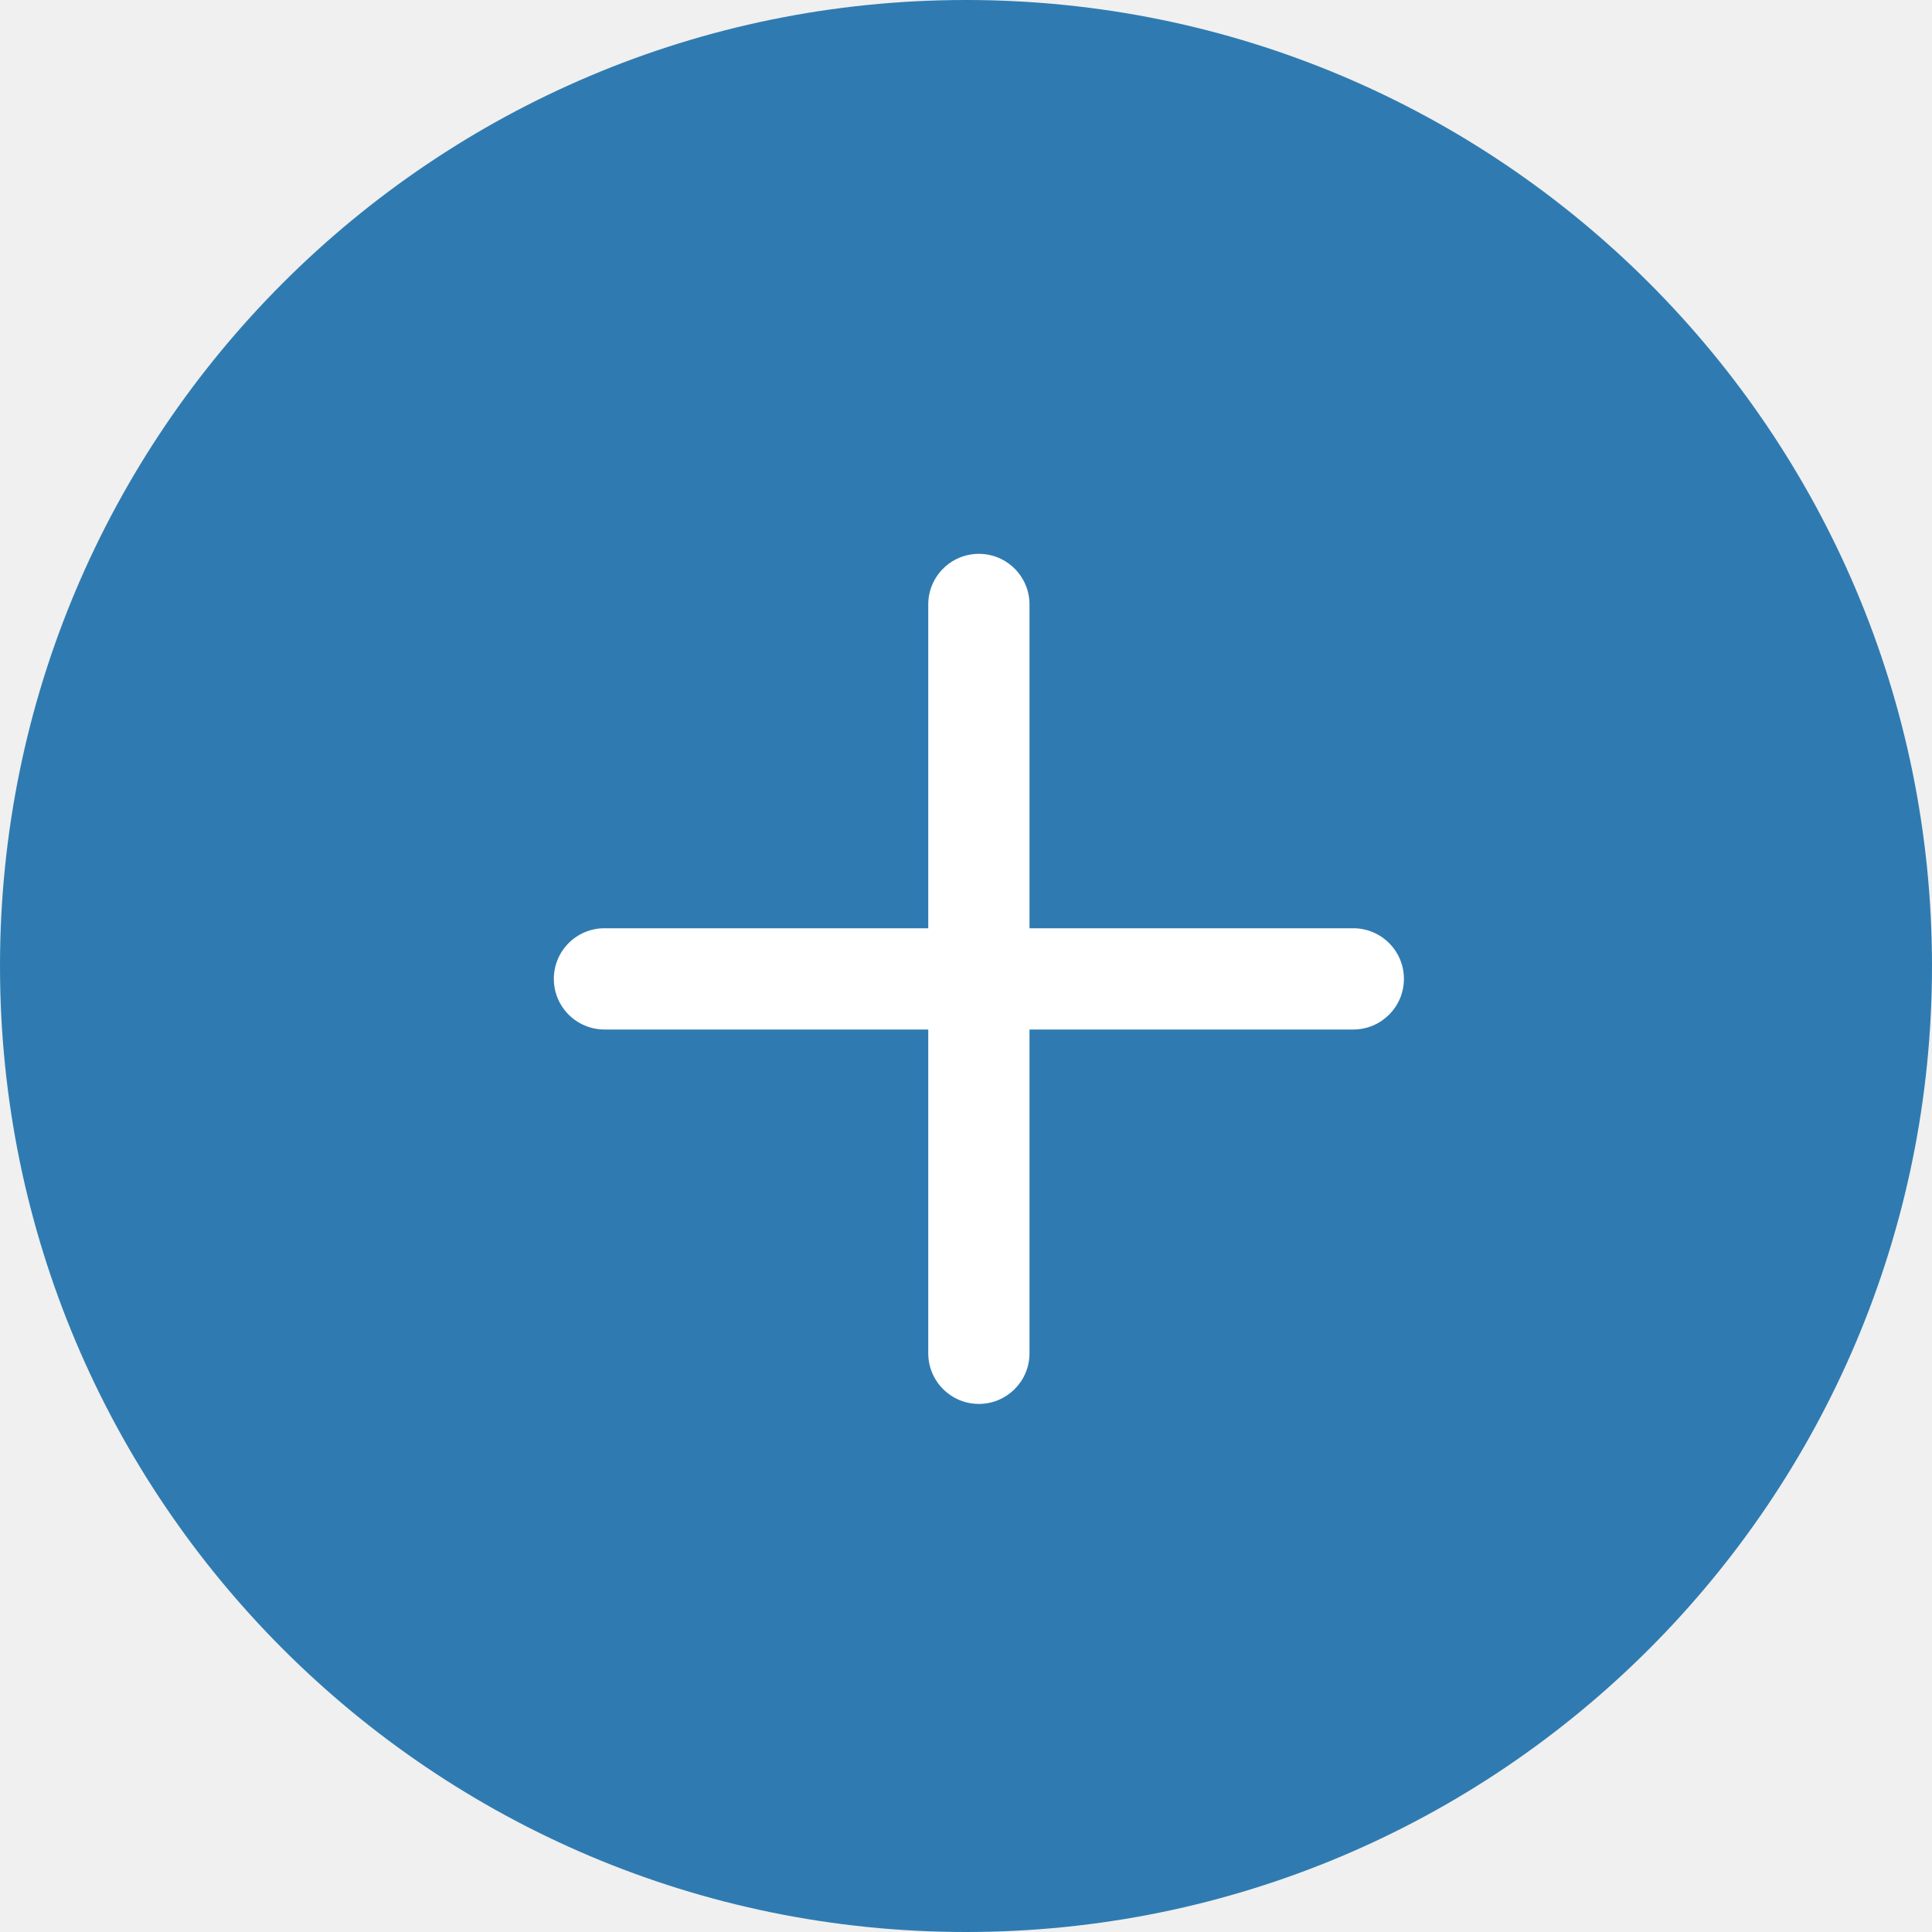
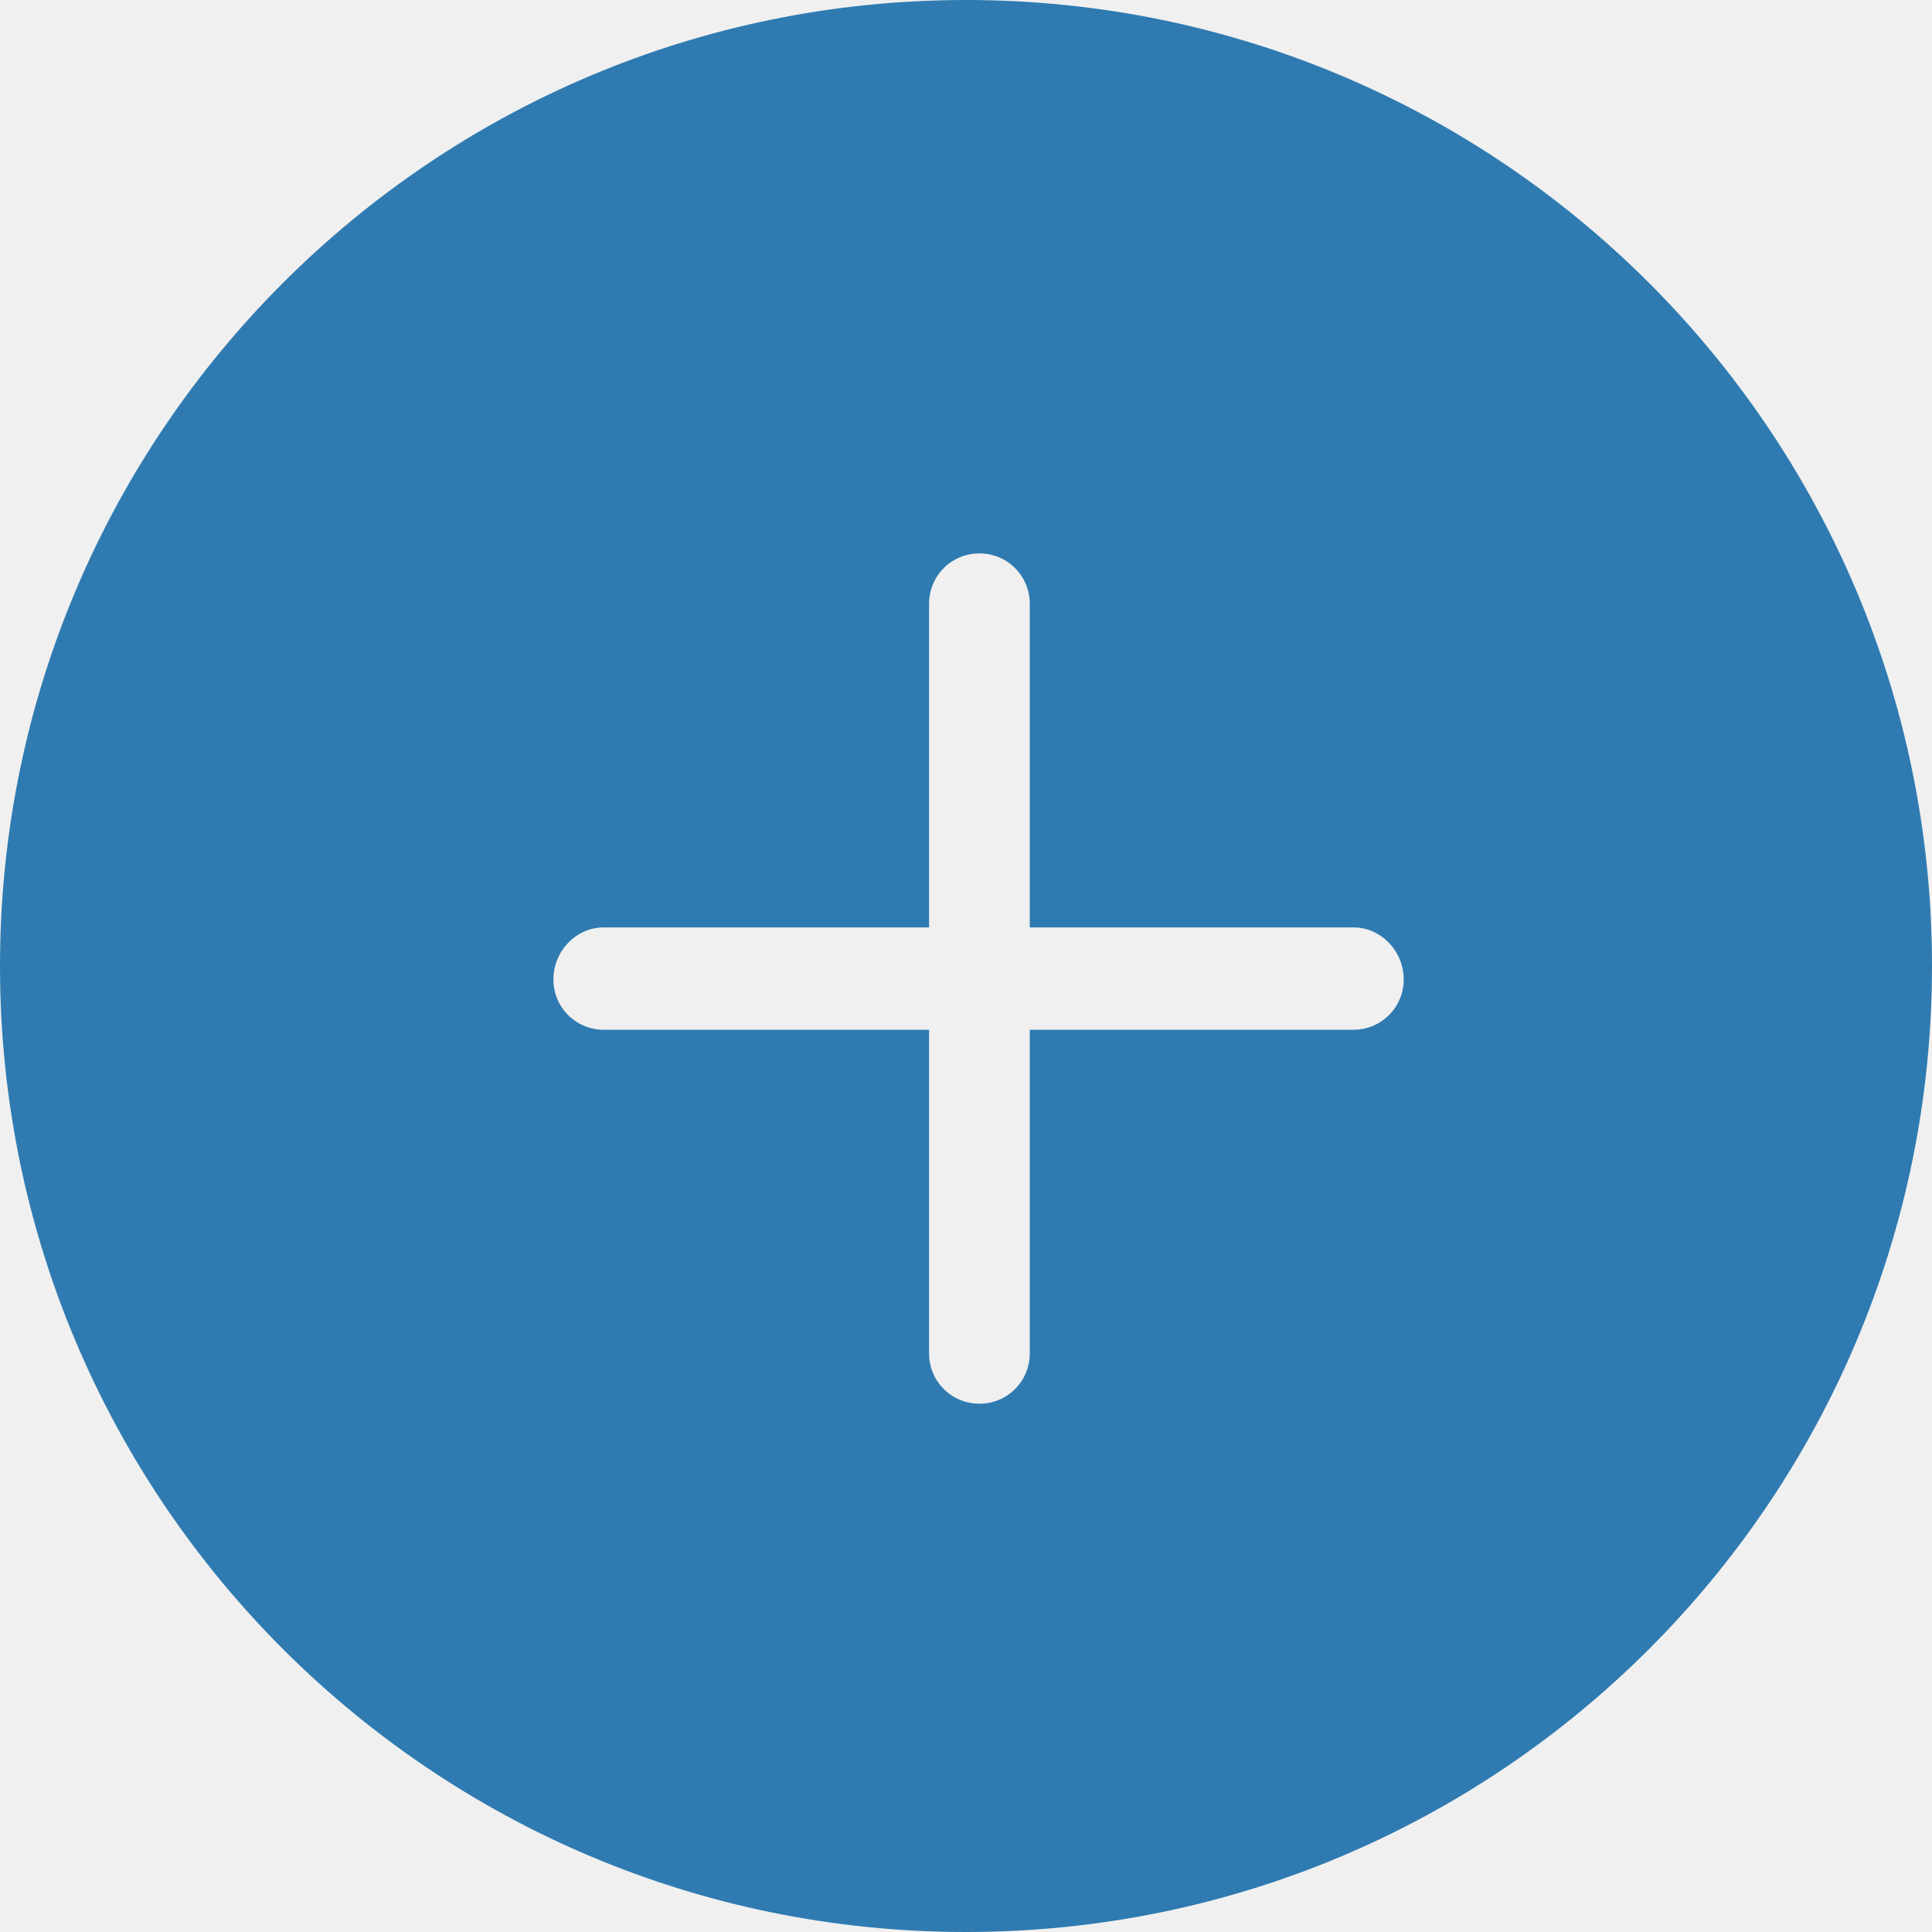
- <svg xmlns="http://www.w3.org/2000/svg" viewBox="4.5 4.5 15 15" width="15" height="15">
-   <circle cx="12" cy="12" r="7.5" fill="#2F7BB1" />
-   <path fill-rule="evenodd" clip-rule="evenodd" d="M12.493 15.007C12.493 15.224 12.317 15.4 12.1 15.4V15.4C11.883 15.4 11.707 15.224 11.707 15.007V12.493H9.193C8.976 12.493 8.8 12.317 8.8 12.1V12.1C8.8 11.883 8.976 11.707 9.193 11.707H11.707V9.193C11.707 8.976 11.883 8.8 12.1 8.8V8.8C12.317 8.8 12.493 8.976 12.493 9.193V11.707H15.007C15.224 11.707 15.4 11.883 15.4 12.1V12.1C15.4 12.317 15.224 12.493 15.007 12.493H12.493V15.007Z" fill="white" />
+ <svg xmlns="http://www.w3.org/2000/svg" xmlns:ns1="http://vectornator.io" height="100%" style="fill-rule:nonzero;clip-rule:evenodd;stroke-linecap:round;stroke-linejoin:round;" xml:space="preserve" width="100%" version="1.1" viewBox="0 0 36 36">
+   <defs />
+   <g id="Untitled" ns1:layerName="Untitled">
+     <path d="M18+0C8.059+0+1.20087e-07+8.059+0+18C0+27.941+8.059+36+18+36C27.941+36+36+27.941+36+18C36+8.059+27.941+1.20087e-07+18+0ZM18.25+10.312C18.771+10.312+19.188+10.729+19.188+11.25L19.188+17.281L25.219+17.281C25.739+17.281+26.156+17.729+26.156+18.25C26.156+18.771+25.739+19.188+25.219+19.188L19.188+19.188L19.188+25.219C19.188+25.739+18.771+26.156+18.25+26.156C17.729+26.156+17.312+25.739+17.312+25.219L17.312+19.188L11.25+19.188C10.729+19.188+10.312+18.771+10.312+18.25C10.312+17.729+10.729+17.281+11.25+17.281L17.312+17.281L17.312+11.25C17.312+10.729+17.729+10.312+18.25+10.312Z" opacity="1" fill="#2f7bb1" />
+   </g>
</svg>
